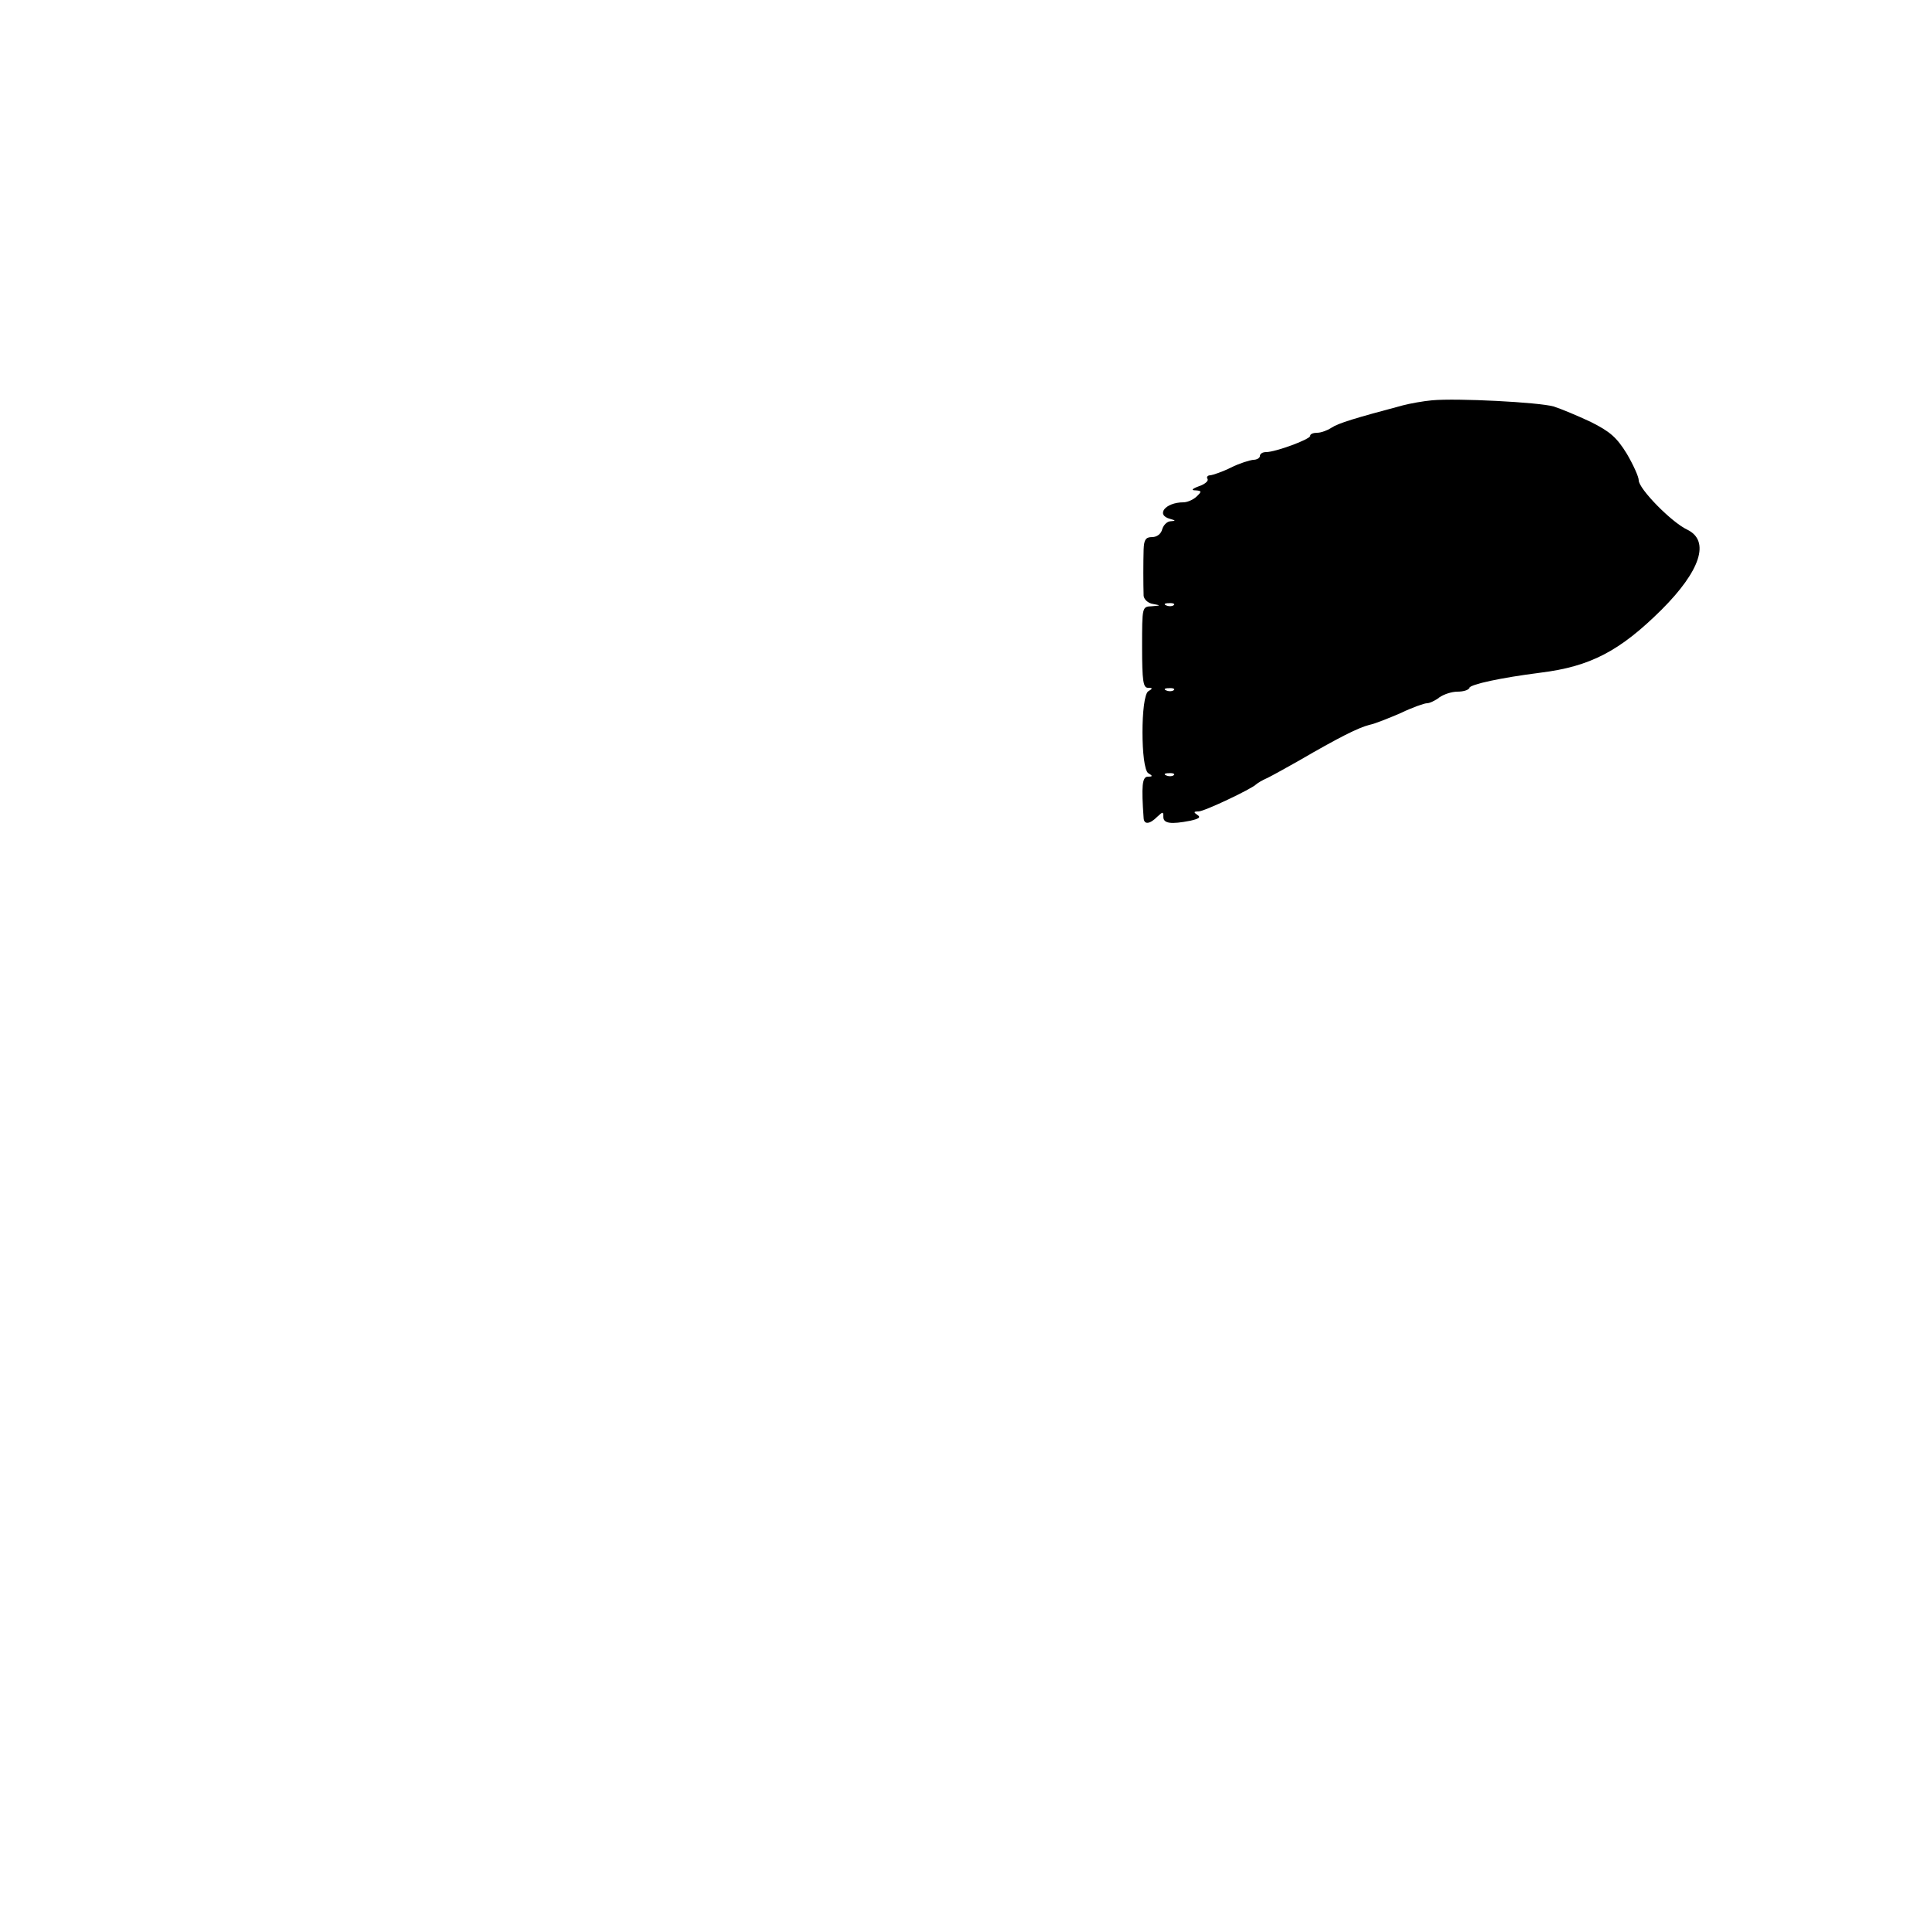
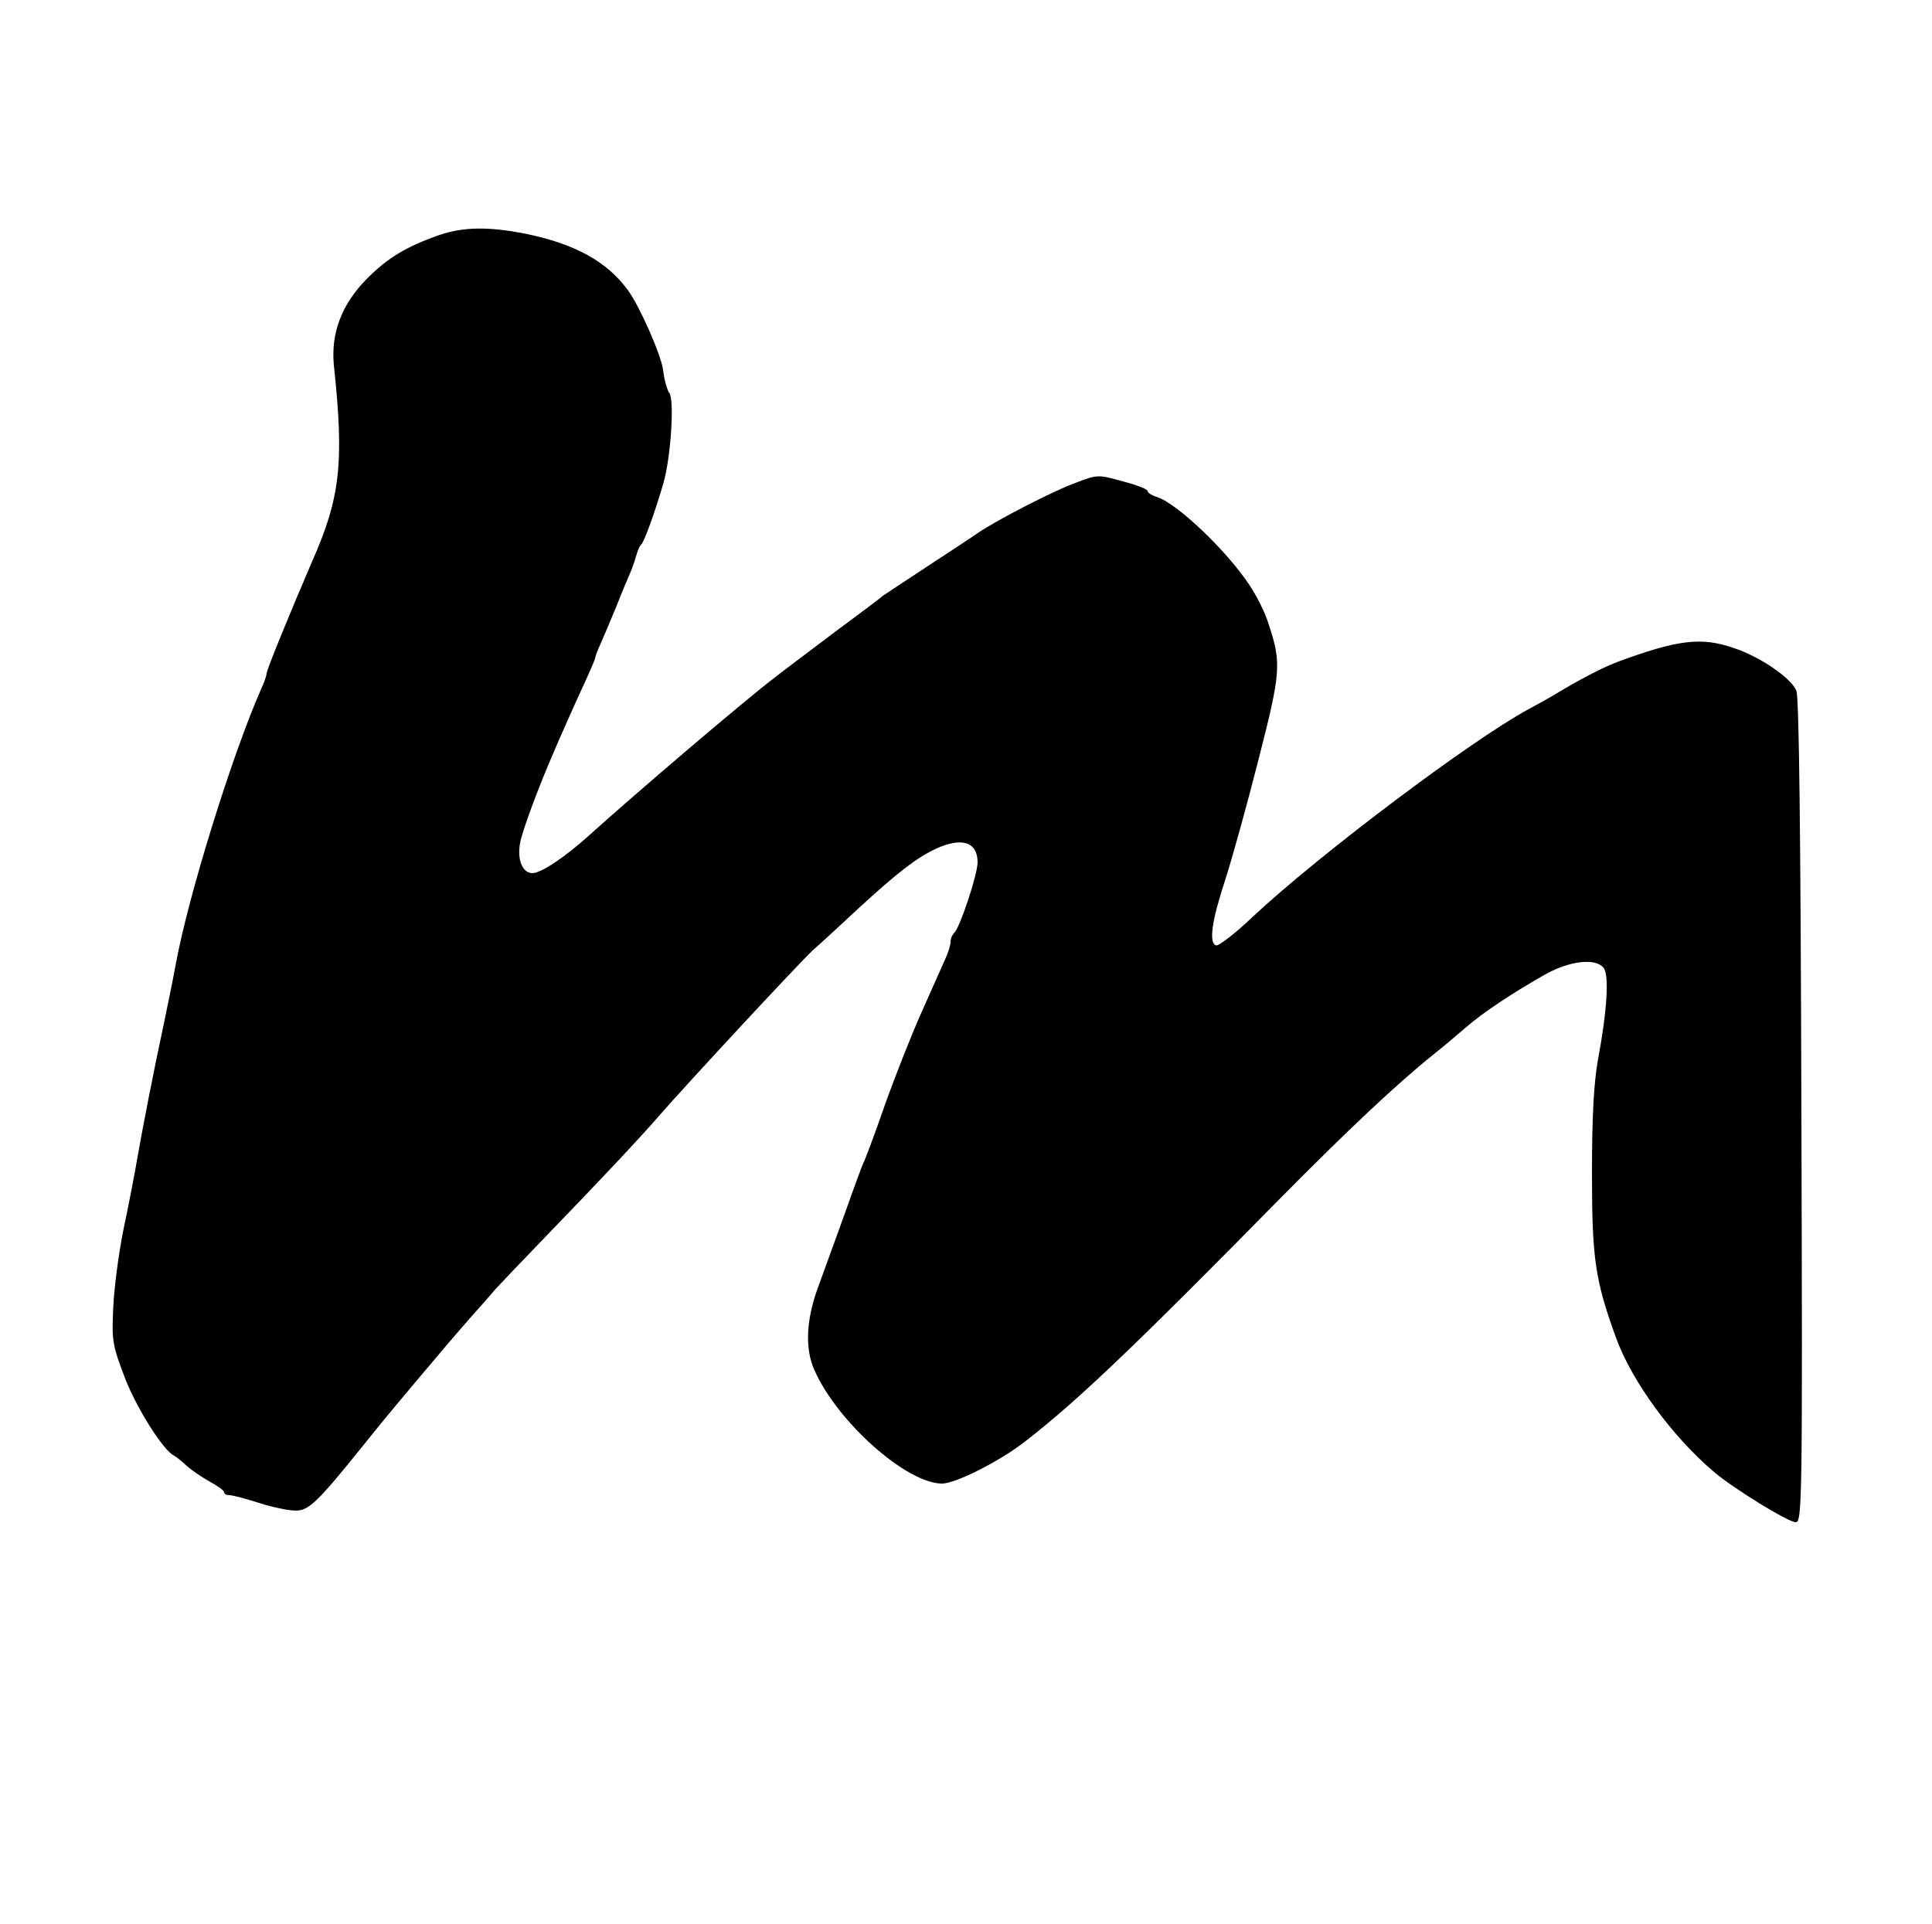
- <svg xmlns="http://www.w3.org/2000/svg" version="1.0" width="496pt" height="500pt" viewBox="0 0 496 500" preserveAspectRatio="xMidYMid meet">
-   <g transform="translate(0,500) scale(0.1,-0.1)" fill="#000000" stroke="none">
-     <path d="M3705 3964 c-22 -2 -56 -8 -75 -13 -124 -33 -167 -46 -185 -58 -11 -7 -27 -13 -37 -13 -10 0 -18 -3 -18 -8 0 -9 -90 -42 -114 -42 -9 0 -16 -4 -16 -10 0 -5 -8 -10 -17 -10 -10 -1 -36 -9 -58 -20 -22 -11 -46 -19 -53 -20 -7 0 -11 -4 -8 -9 4 -5 -6 -14 -21 -19 -19 -7 -22 -11 -10 -11 16 -1 17 -3 3 -16 -8 -8 -24 -15 -34 -15 -47 0 -73 -33 -34 -43 14 -4 15 -5 1 -6 -9 0 -19 -10 -22 -21 -3 -12 -14 -20 -26 -20 -17 0 -21 -7 -22 -32 -1 -33 -1 -88 0 -120 1 -9 11 -19 24 -21 21 -4 21 -4 -3 -6 -25 -1 -25 -1 -25 -106 0 -87 3 -105 15 -105 13 0 13 -2 1 -9 -20 -13 -20 -199 0 -212 12 -7 12 -9 -1 -9 -15 0 -17 -25 -11 -107 1 -18 16 -16 35 3 15 14 16 14 16 0 0 -17 19 -20 70 -10 22 5 28 9 18 15 -10 7 -10 9 3 9 15 0 137 58 149 70 3 3 16 11 30 17 14 7 50 27 80 44 105 61 155 86 183 93 15 3 52 18 82 31 29 14 60 25 67 25 7 0 22 7 32 15 11 8 32 15 47 15 15 0 29 4 31 10 3 9 81 26 183 39 130 16 206 56 314 163 101 101 126 178 67 207 -41 19 -126 106 -126 128 0 9 -14 40 -31 69 -26 42 -43 57 -93 82 -34 16 -77 34 -96 40 -38 11 -250 22 -315 16z m-668 -530 c-3 -3 -12 -4 -19 -1 -8 3 -5 6 6 6 11 1 17 -2 13 -5z m0 -220 c-3 -3 -12 -4 -19 -1 -8 3 -5 6 6 6 11 1 17 -2 13 -5z m0 -220 c-3 -3 -12 -4 -19 -1 -8 3 -5 6 6 6 11 1 17 -2 13 -5z" />
+ <svg xmlns="http://www.w3.org/2000/svg" version="1.0" width="500pt" height="498pt" viewBox="0 0 500 498" preserveAspectRatio="xMidYMid meet">
+   <g transform="translate(0,498) scale(0.1,-0.1)" fill="#000000" stroke="none">
+     <path d="M1135 4371 c-85 -30 -132 -59 -184 -111 -66 -66 -95 -141 -87 -225 27 -253 17 -343 -57 -510 -56 -130 -117 -279 -117 -288 0 -5 -6 -23 -14 -40 -75 -170 -188 -533 -221 -712 -8 -44 -22 -111 -30 -150 -28 -130 -57 -280 -70 -355 -7 -41 -23 -124 -36 -185 -12 -60 -24 -151 -26 -201 -4 -86 -2 -96 32 -185 32 -80 99 -185 126 -197 4 -2 18 -13 31 -25 13 -12 41 -31 61 -42 20 -11 37 -23 37 -27 0 -5 6 -8 14 -8 7 0 42 -9 76 -20 34 -11 77 -20 95 -20 34 0 56 21 172 165 54 67 56 70 146 177 36 42 69 82 76 90 6 7 32 37 58 67 27 30 56 63 66 75 10 11 67 71 125 131 152 157 251 263 296 315 72 83 361 394 399 430 22 19 76 69 120 110 100 92 151 131 199 153 67 31 108 18 108 -35 0 -31 -45 -167 -60 -182 -6 -6 -10 -16 -10 -24 0 -8 -6 -28 -14 -45 -8 -18 -35 -79 -61 -137 -26 -58 -69 -167 -96 -243 -26 -75 -51 -141 -54 -146 -3 -5 -25 -65 -49 -133 -24 -67 -56 -154 -70 -193 -30 -83 -33 -157 -8 -212 60 -135 239 -293 330 -293 35 0 150 58 215 109 137 106 288 251 661 630 172 174 298 293 395 371 24 19 62 51 85 71 45 39 122 90 207 138 62 34 128 42 149 16 15 -18 9 -113 -14 -235 -11 -61 -16 -144 -16 -296 0 -222 8 -277 62 -426 40 -111 145 -256 254 -348 49 -42 192 -130 211 -130 17 0 18 44 15 1062 -2 729 -6 1072 -13 1090 -13 33 -95 89 -163 111 -84 29 -145 21 -302 -37 -35 -13 -106 -50 -164 -86 -8 -5 -37 -21 -63 -35 -150 -81 -544 -378 -715 -538 -45 -43 -88 -76 -95 -74 -19 7 -11 63 23 167 17 52 56 192 86 310 59 230 61 253 27 355 -8 28 -31 73 -49 100 -60 91 -190 214 -241 229 -13 4 -23 11 -23 15 0 5 -29 16 -64 25 -64 18 -66 18 -123 -4 -58 -21 -205 -97 -253 -130 -14 -10 -72 -48 -130 -86 -58 -38 -109 -72 -115 -76 -5 -5 -64 -49 -130 -98 -66 -50 -133 -100 -149 -113 -72 -54 -365 -304 -480 -408 -64 -58 -126 -99 -148 -99 -26 0 -40 35 -32 78 6 33 48 146 90 242 8 19 19 44 24 55 5 11 24 55 44 98 20 43 36 80 36 83 0 3 6 20 14 37 8 18 26 61 41 97 14 36 30 74 35 85 5 11 12 31 16 45 4 14 9 27 13 30 8 6 38 90 58 160 19 65 29 216 15 233 -5 7 -13 33 -16 60 -6 41 -61 165 -91 206 -55 75 -138 120 -265 146 -96 19 -162 18 -225 -4z" />
  </g>
</svg>
